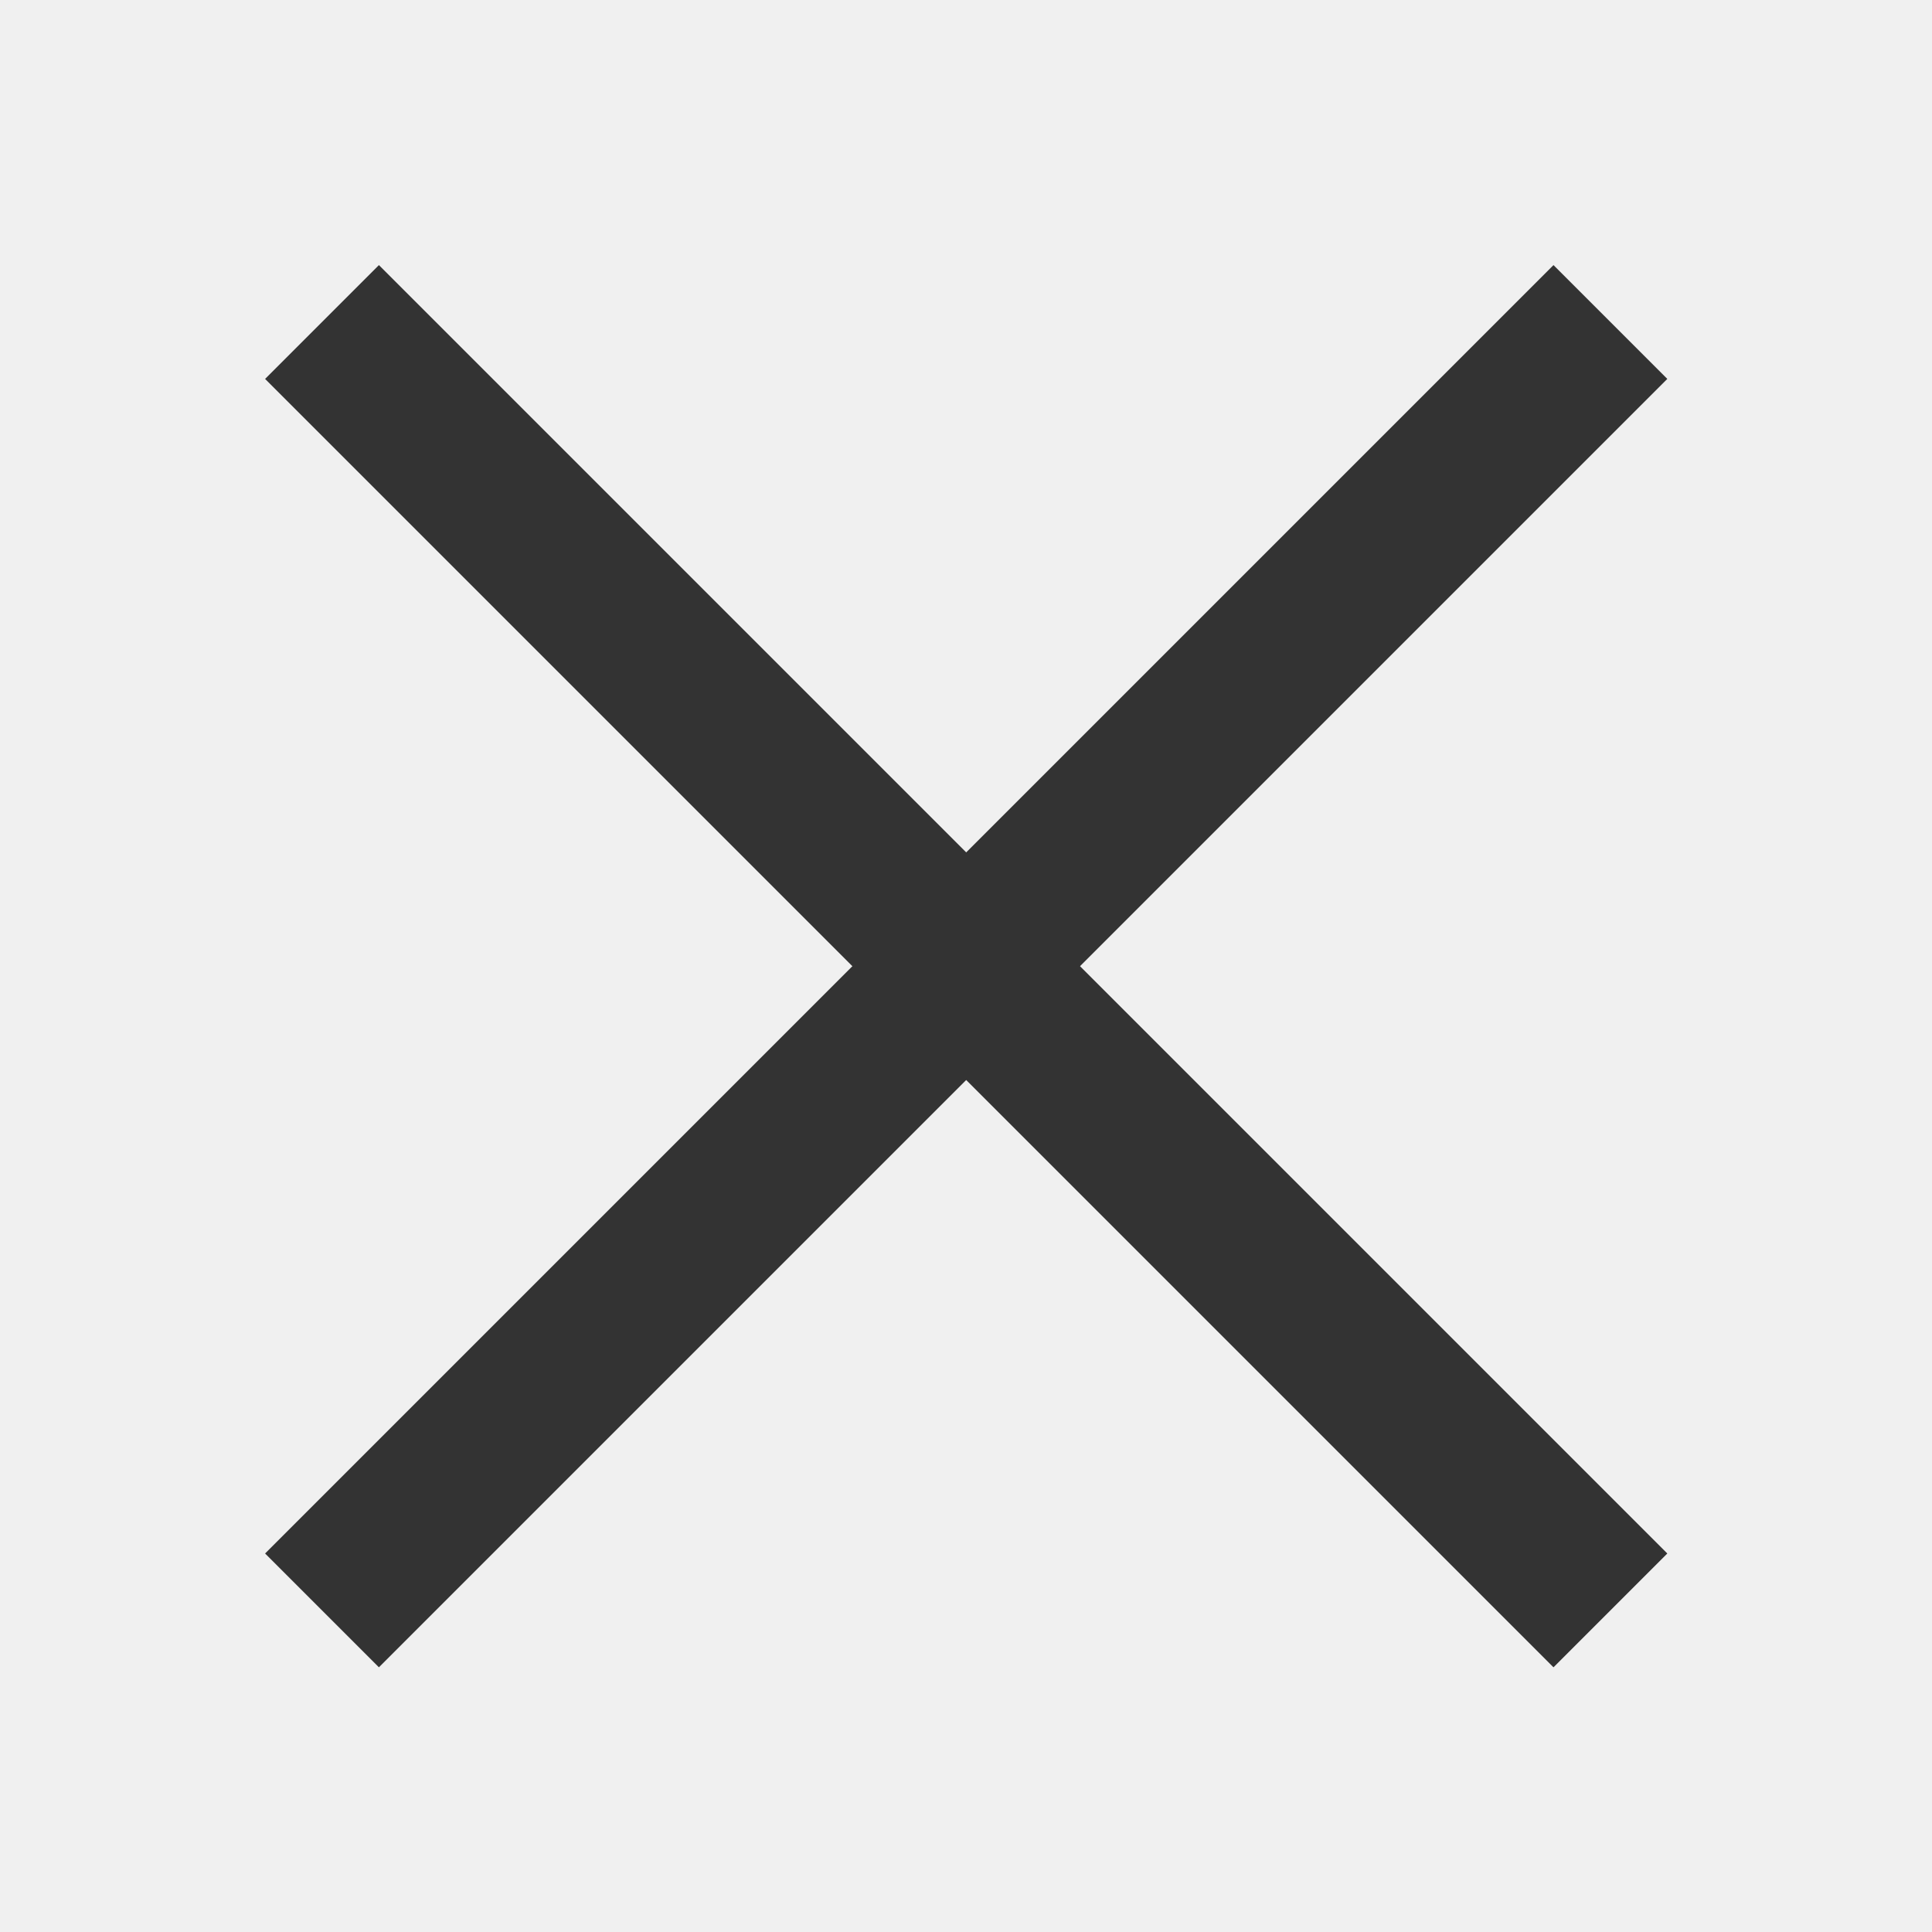
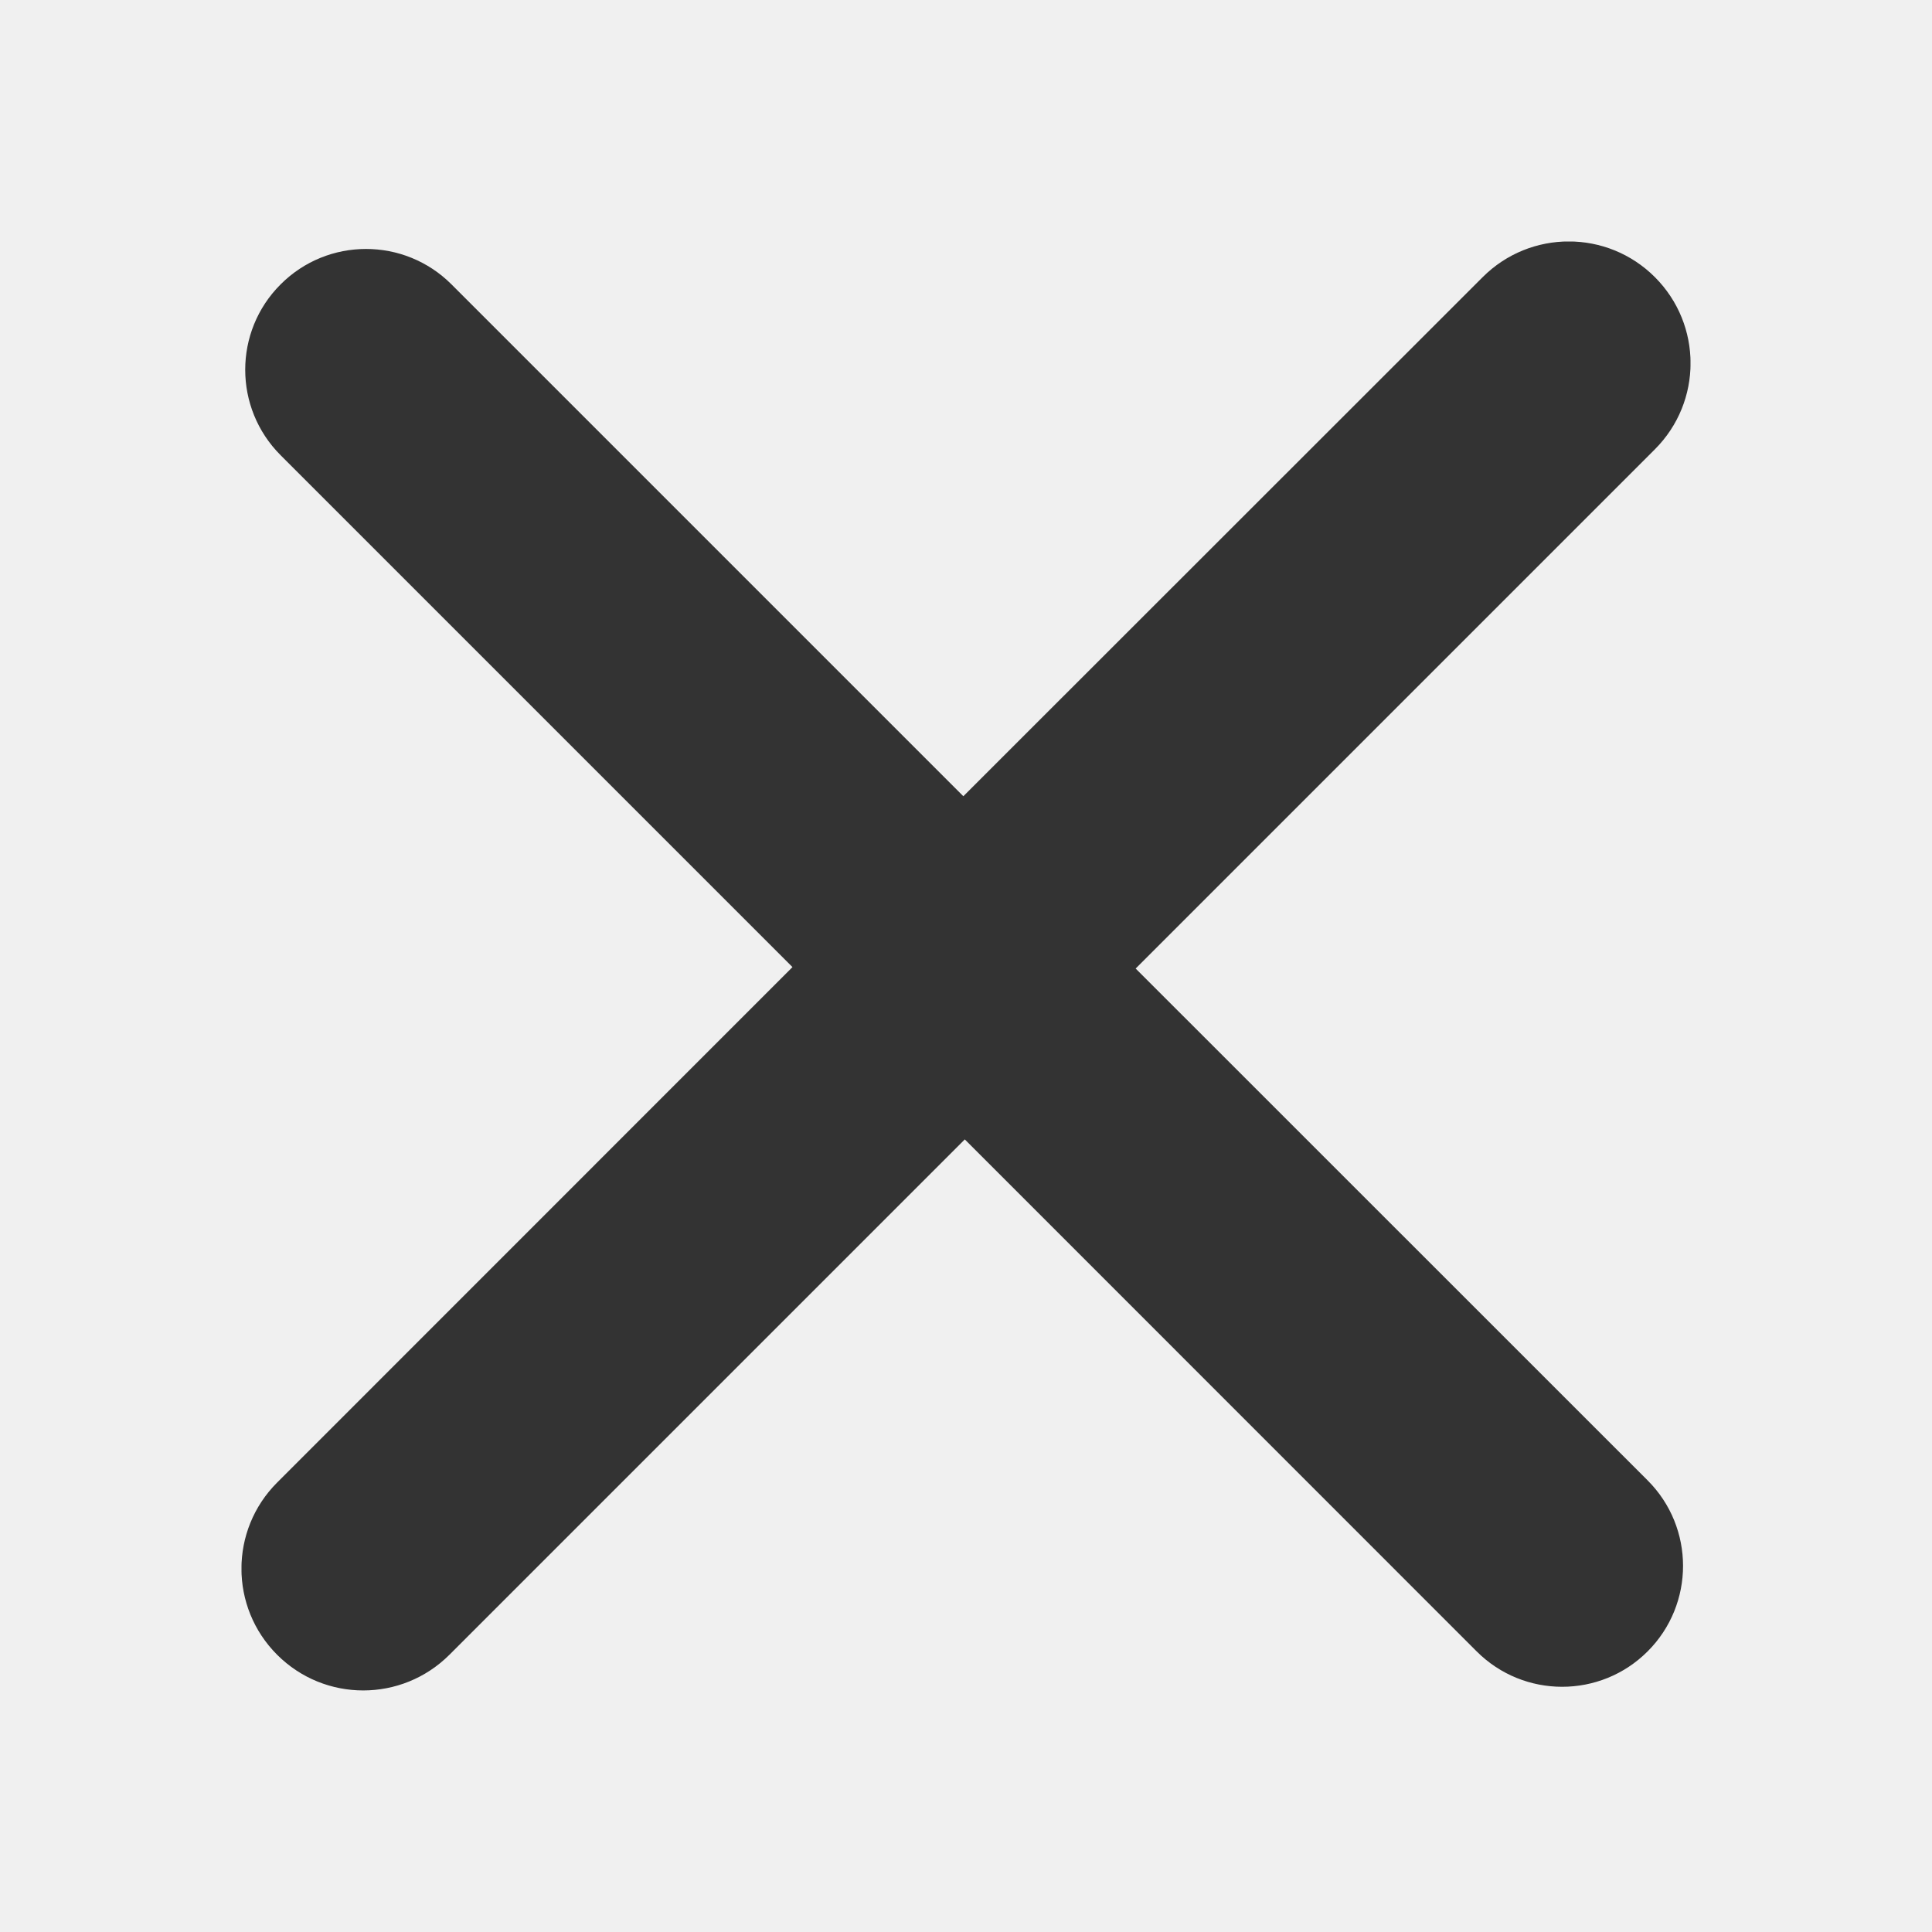
- <svg xmlns="http://www.w3.org/2000/svg" xmlns:xlink="http://www.w3.org/1999/xlink" width="16" height="16" viewBox="0 0 16 16" fill="none">
-   <defs>
-     <rect id="path_0" x="0" y="0" width="16" height="16" />
-   </defs>
-   <g opacity="1" transform="translate(0 0)  rotate(0 8 8)">
-     <mask id="bg-mask-0" fill="white">
-       <use xlink:href="#path_0" />
-     </mask>
-     <g mask="url(#bg-mask-0)">
-       <path id="路径 1" style="stroke:#333333; stroke-width:1.333; stroke-opacity:1; stroke-dasharray:0 0" transform="translate(2.666667 2.666667)  rotate(0 5.333333 5.333333)" d="M0,0L10.67,10.67 " />
-       <path id="路径 2" style="stroke:#333333; stroke-width:1.333; stroke-opacity:1; stroke-dasharray:0 0" transform="translate(2.666667 2.666667)  rotate(0 5.333333 5.333333)" d="M0,10.67L10.67,0 " />
-     </g>
+ <svg xmlns="http://www.w3.org/2000/svg" height="16" viewBox="0 0 16 16" width="16">
+   <clipPath id="a">
+     <path d="m11.705.295c.394.394.394 1.032 0 1.426l-4.3 4.3 4.24 4.239c.391.391.391 1.025 0 1.416-.391.391-1.025.391-1.416 0l-4.239-4.24-4.268 4.268c-.395.394-1.033.394-1.427 0-.394-.394-.394-1.032 0-1.426l4.268-4.269-4.239-4.239c-.391-.391-.391-1.025 0-1.415.39-.391 1.024-.391 1.415 0l4.239 4.239 4.301-4.299c.394-.394 1.032-.394 1.426 0z" />
+   </clipPath>
+   <g clip-path="url(#a)" transform="translate(2 2)">
+     <path d="m0 0h12v12h-12z" fill="#333" />
  </g>
</svg>
